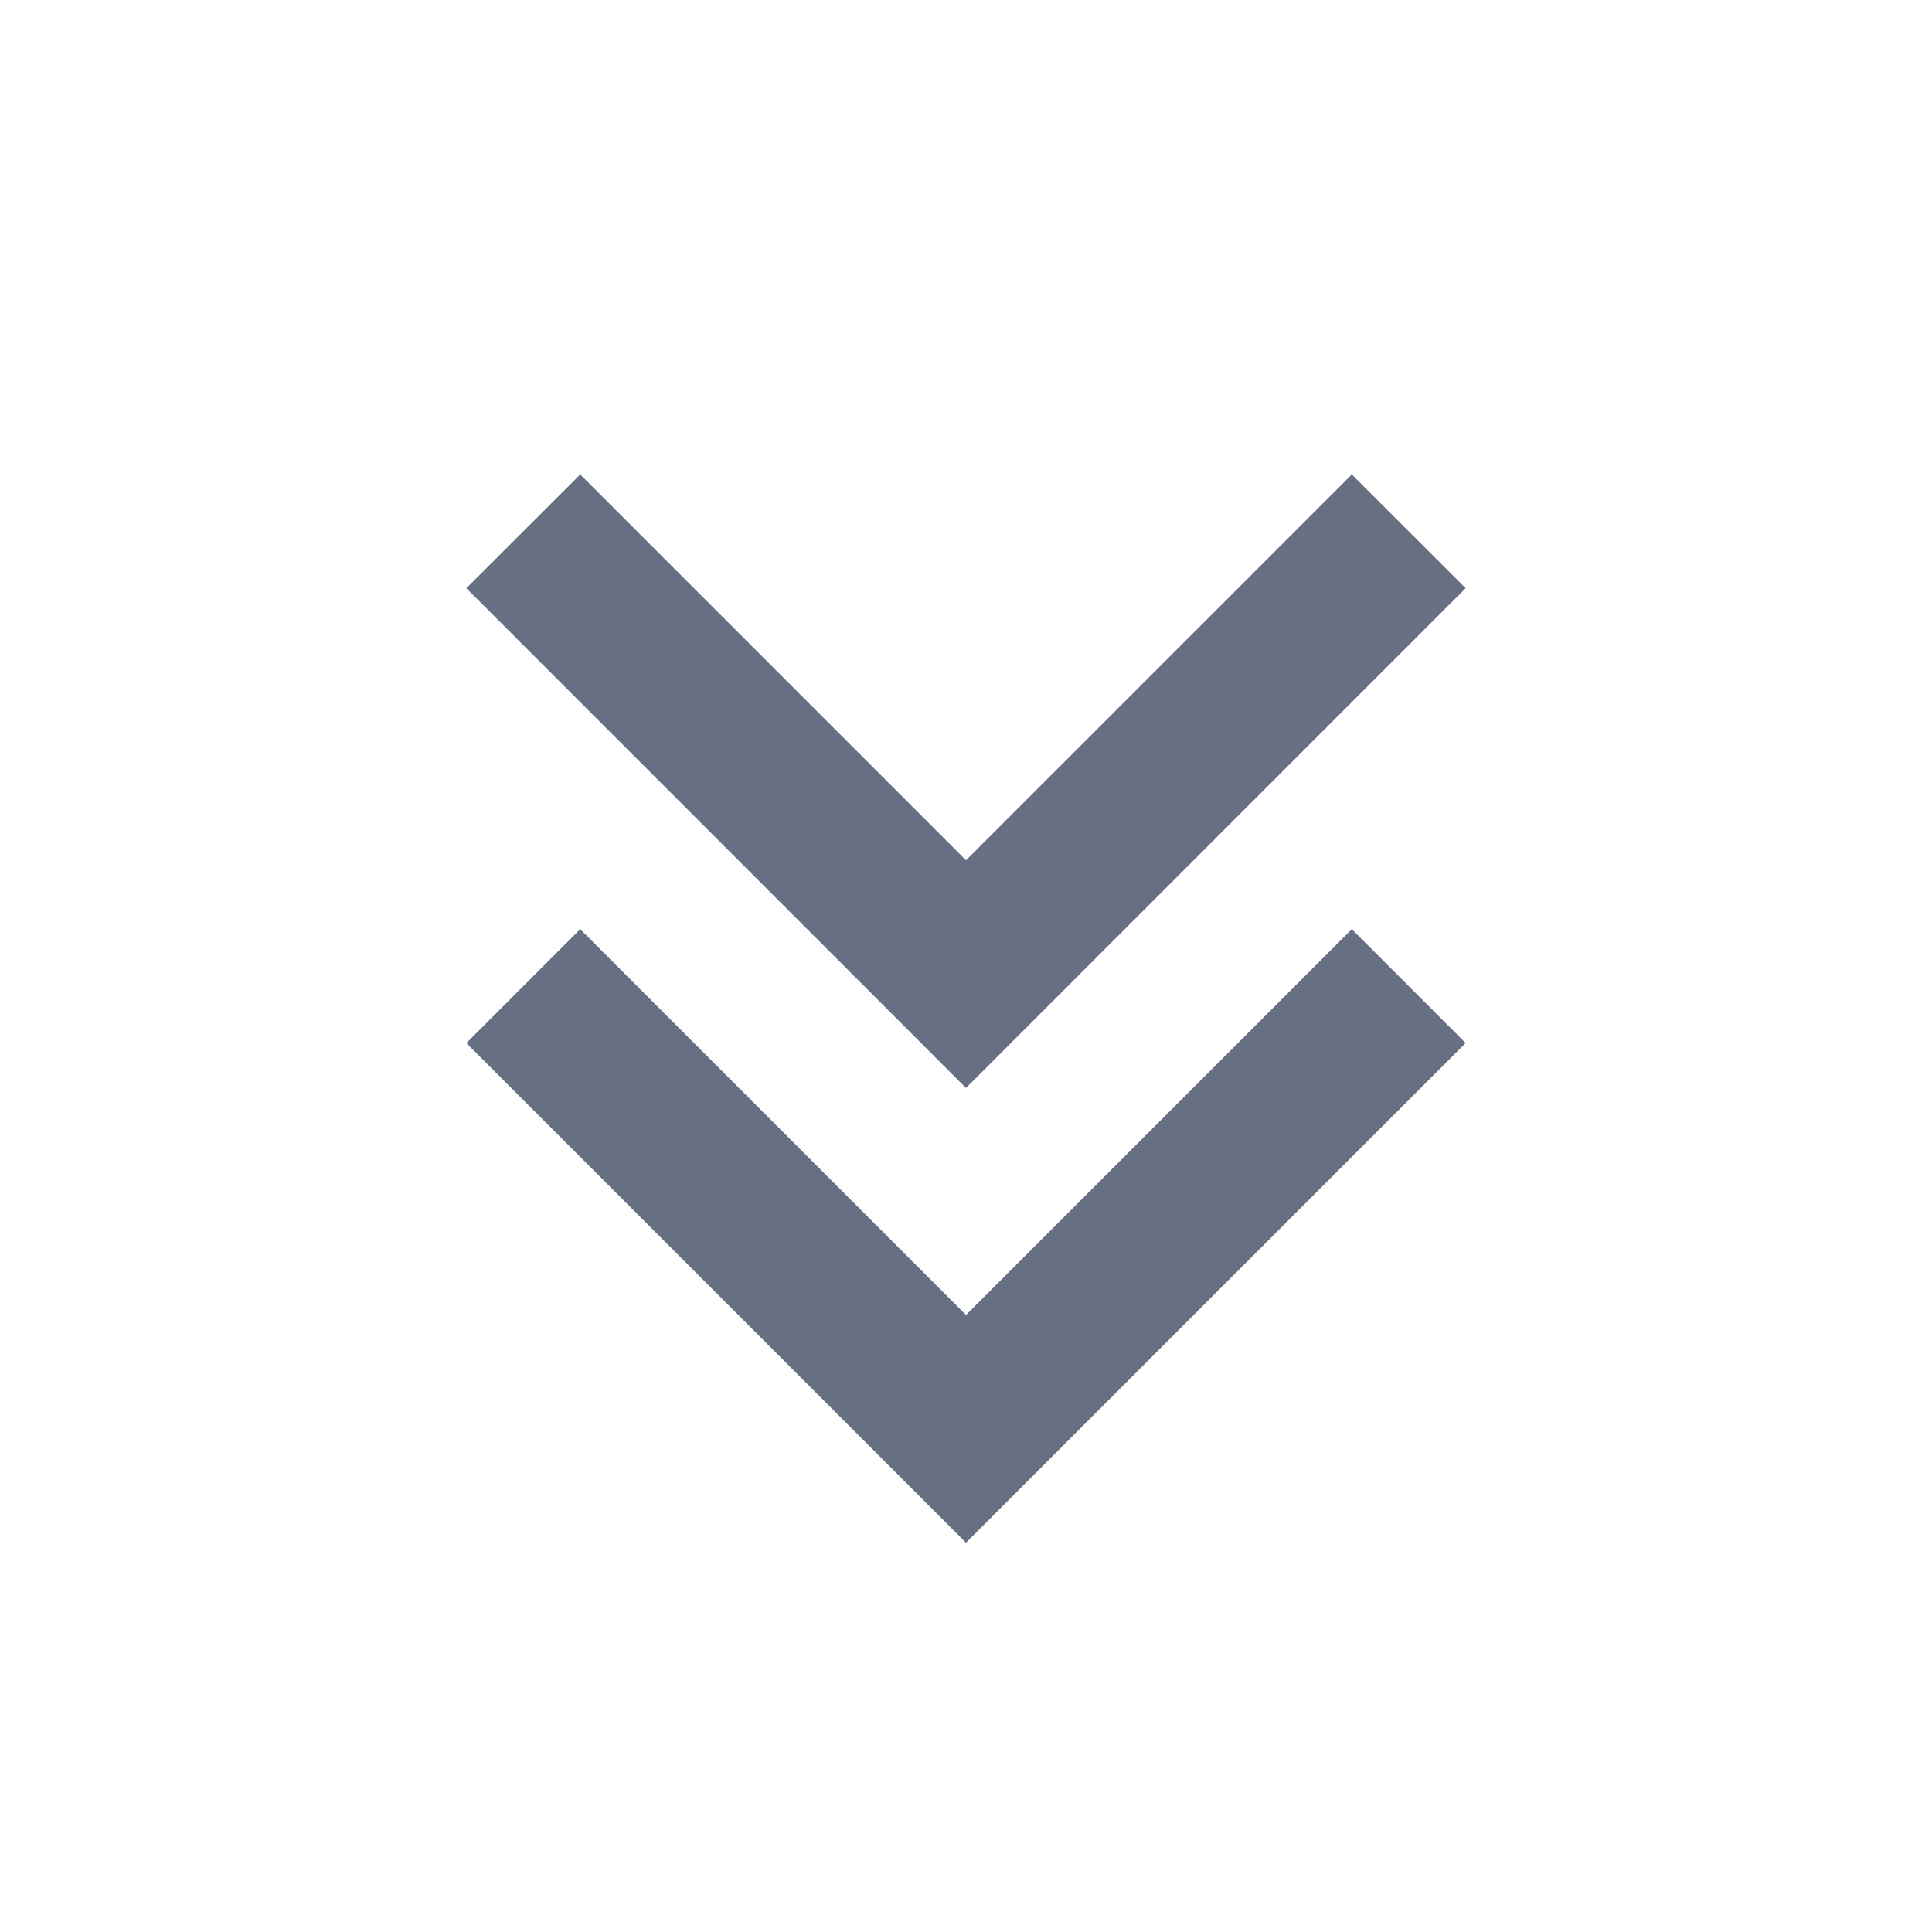
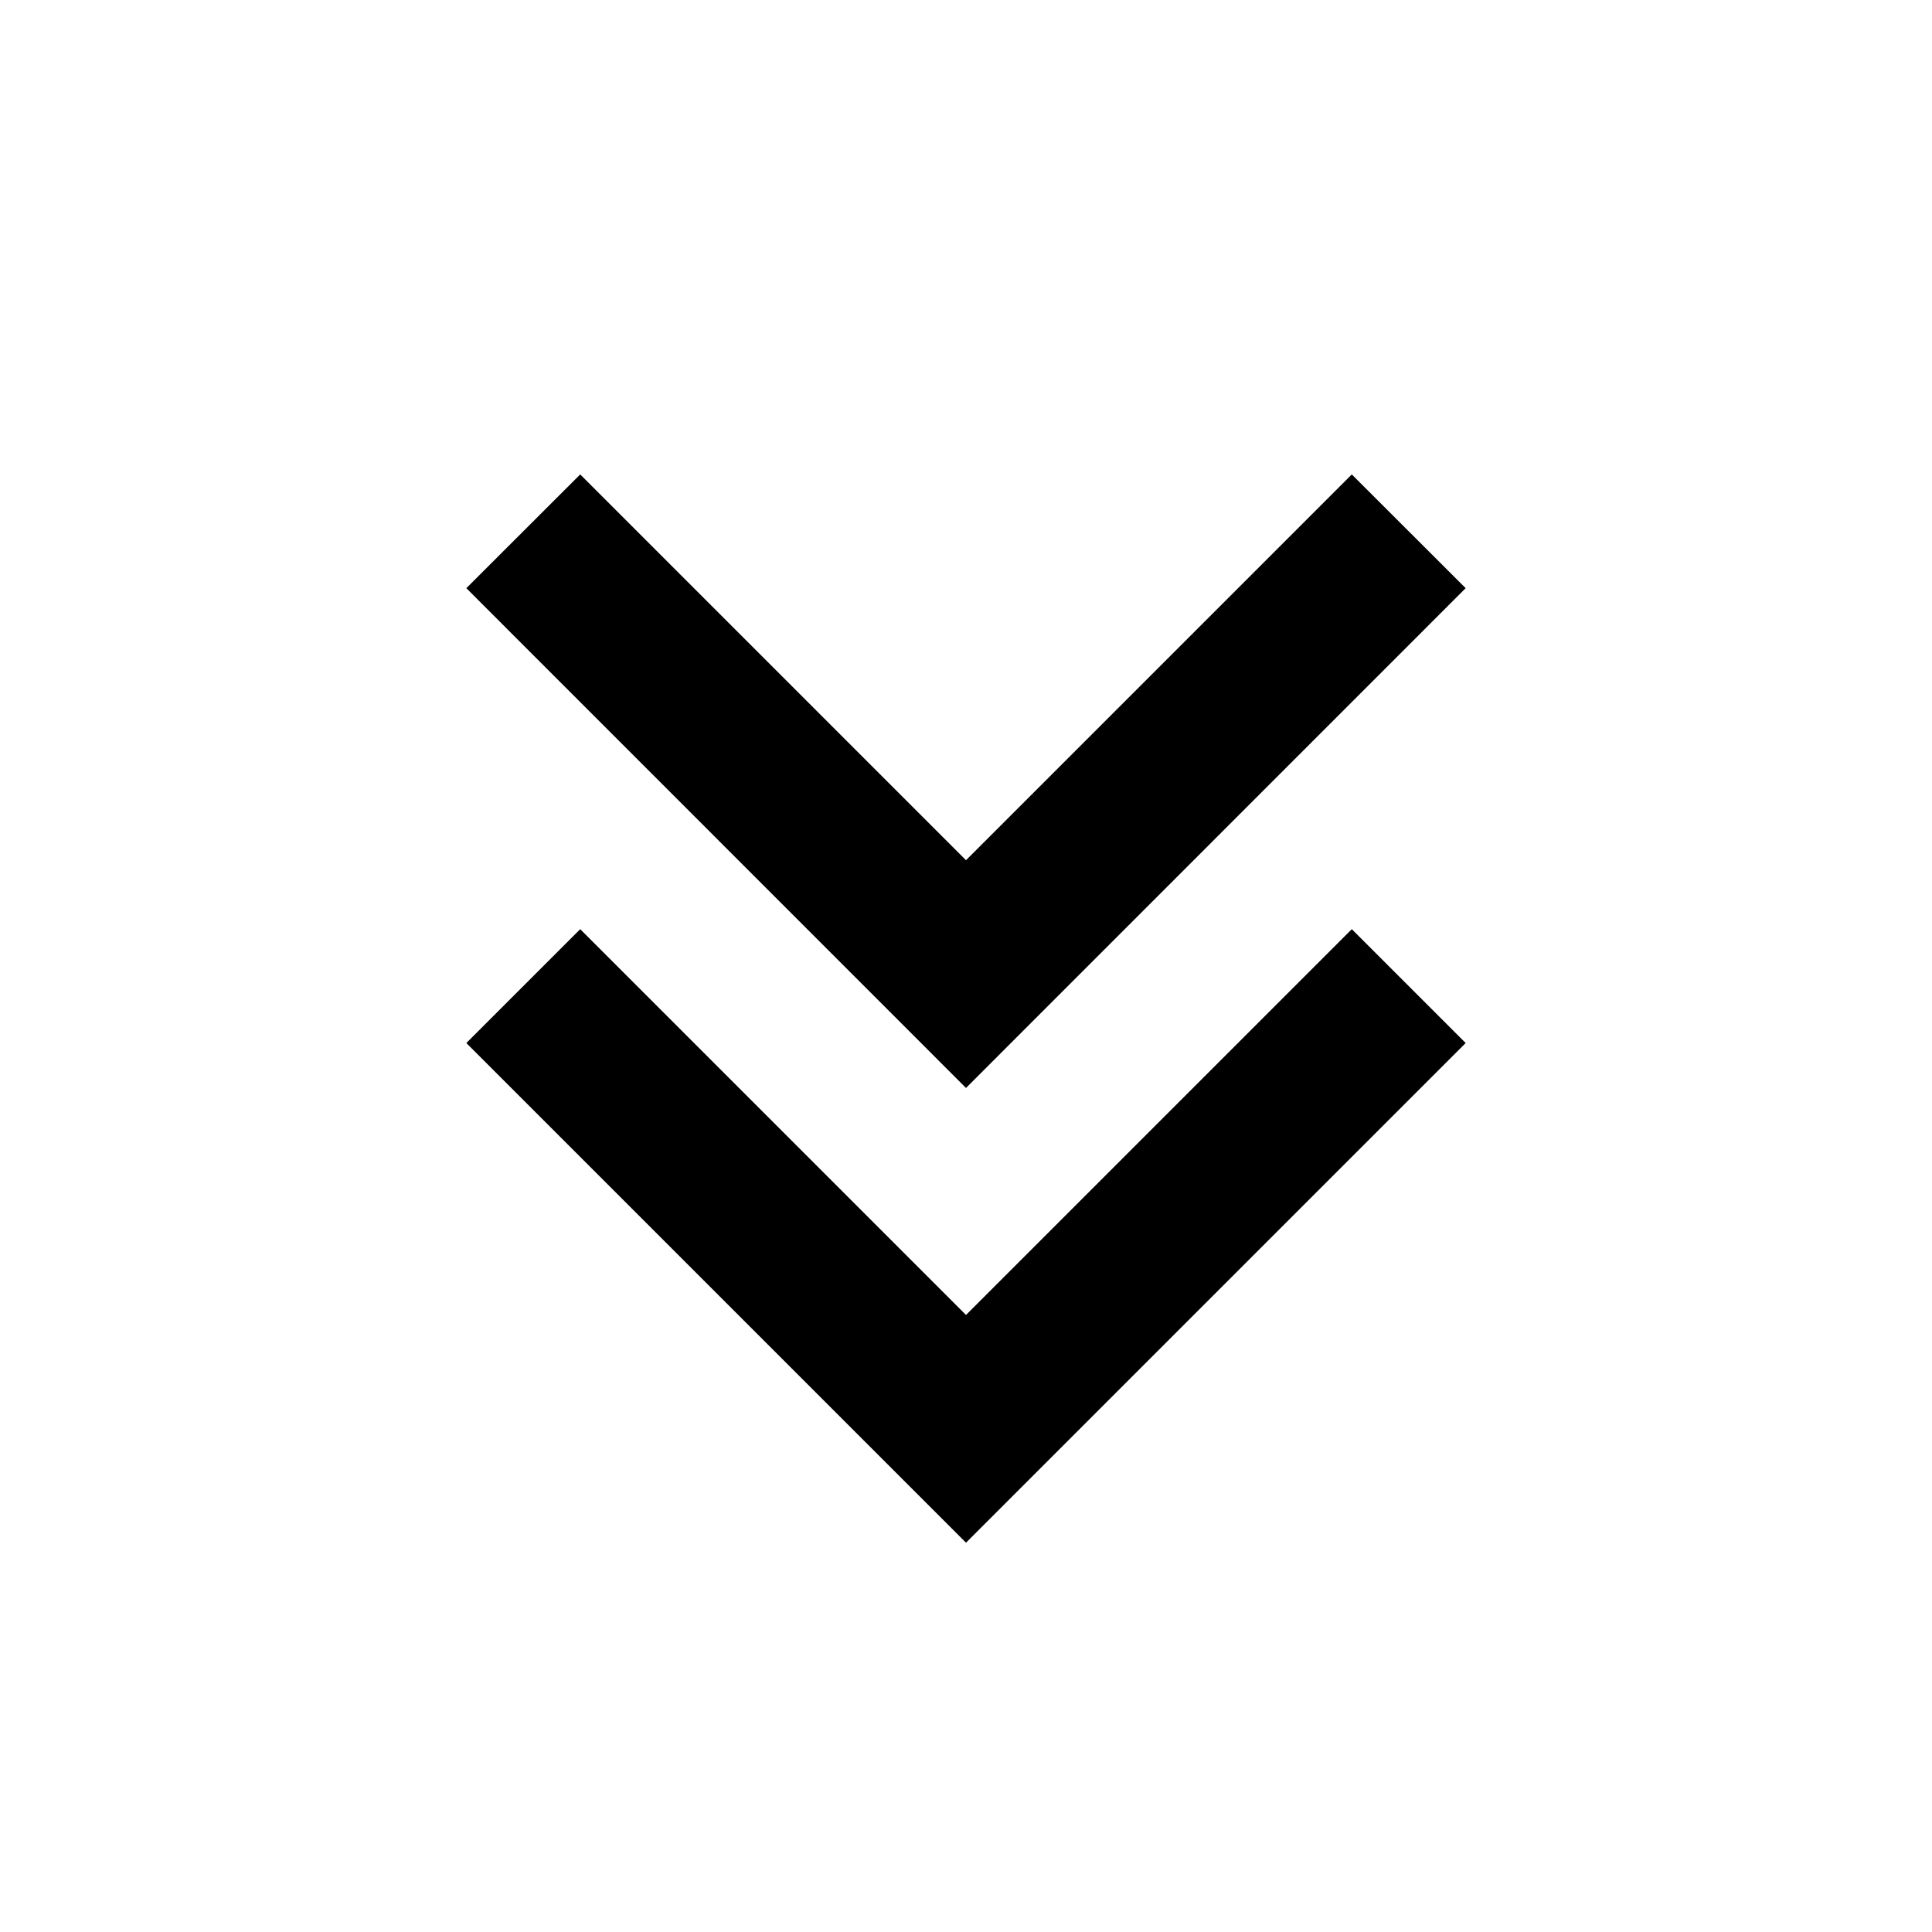
<svg xmlns="http://www.w3.org/2000/svg" width="16" height="16" viewBox="0 0 16 16" fill="none">
-   <path d="M8 12.776L12.138 8.638L11.195 7.695L8 10.89L4.805 7.695L3.862 8.638L8 12.776ZM8 9.01L12.138 4.871L11.195 3.929L8 7.124L4.805 3.929L3.862 4.871L8 9.01Z" fill="#676F83" />
+   <path d="M8 12.776L12.138 8.638L11.195 7.695L8 10.89L4.805 7.695L3.862 8.638L8 12.776ZM8 9.01L12.138 4.871L11.195 3.929L8 7.124L4.805 3.929L3.862 4.871L8 9.01Z" fill="currentColor" />
</svg>
